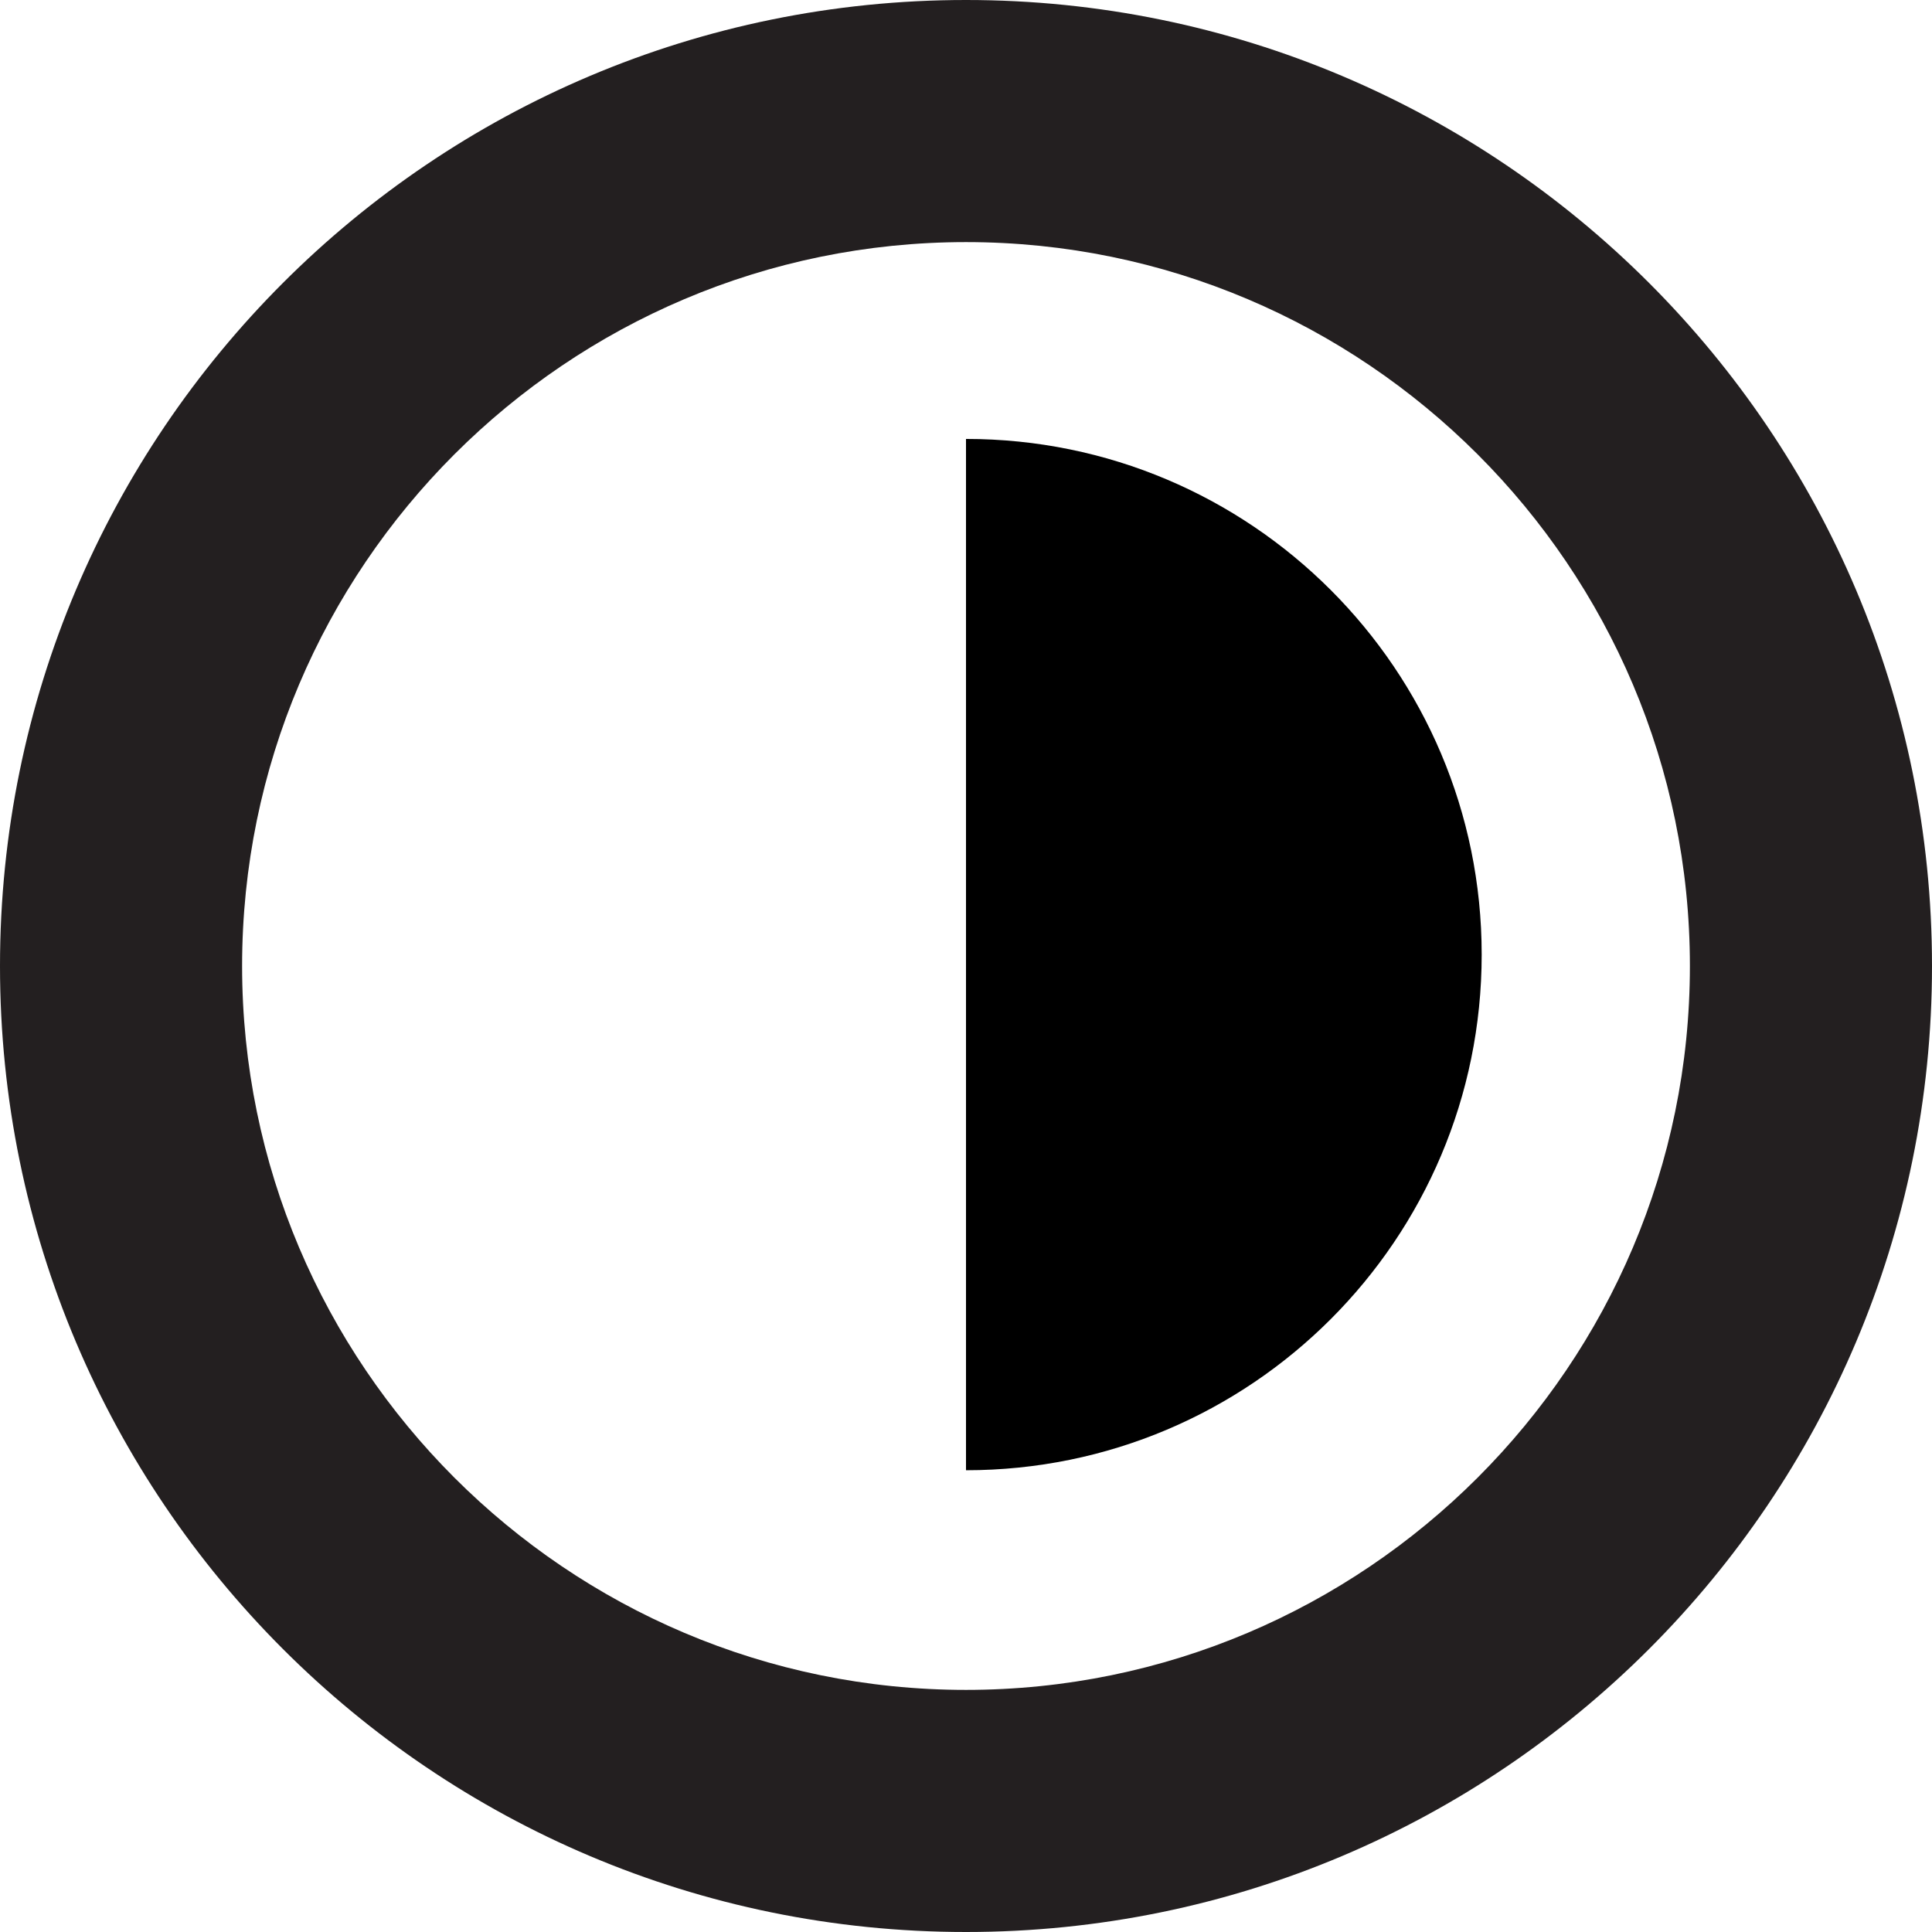
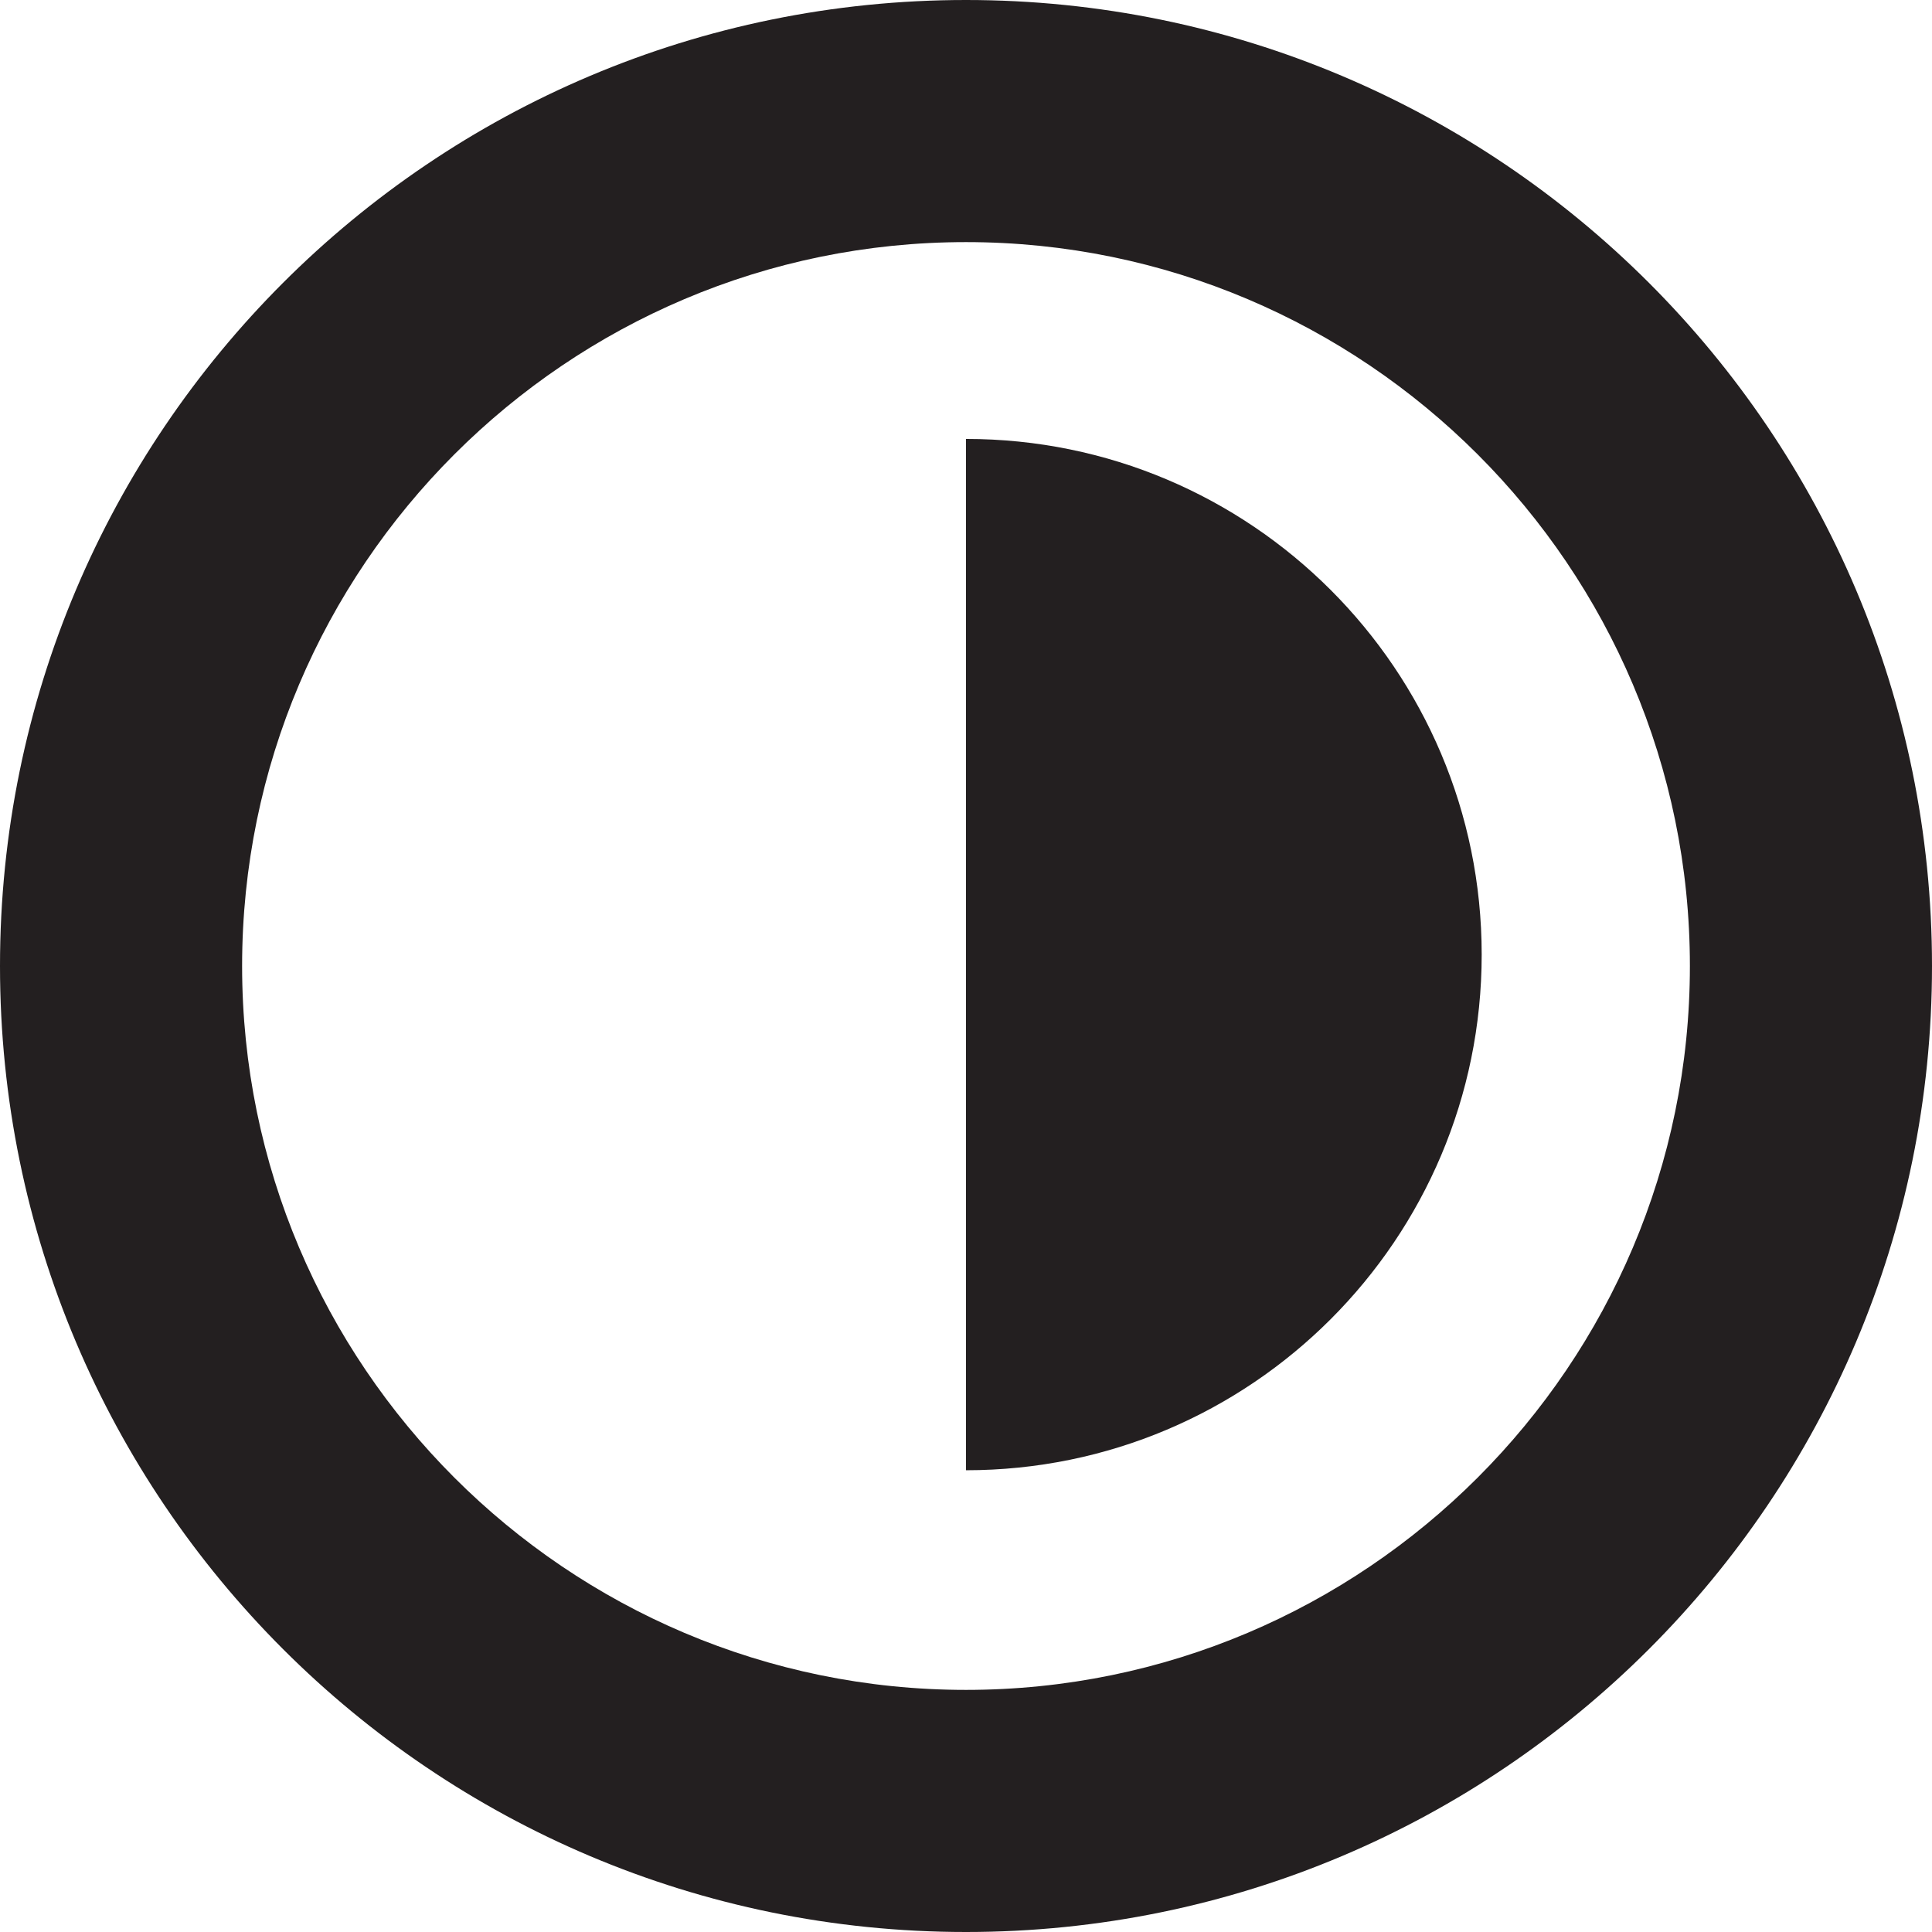
<svg xmlns="http://www.w3.org/2000/svg" version="1.0" width="31.92" height="31.92" viewBox="-35.422 -7.96 31.92 31.92">
  <path fill="#231F20" d="M-19.462-3.96c6.595 0 11.96 5.365 11.96 11.96s-5.365 11.96-11.96 11.96-11.96-5.365-11.96-11.96 5.365-11.96 11.96-11.96m0-4c-8.814 0-15.96 7.145-15.96 15.96 0 8.813 7.146 15.96 15.96 15.96S-3.502 16.813-3.502 8c0-8.815-7.146-15.96-15.96-15.96z" />
-   <path d="M-19.462 16.331a8.519 8.519 0 008.52-8.52 8.518 8.518 0 00-8.52-8.519" />
+   <path fill="#231F20" d="M-19.462 16.331a8.519 8.519 0 008.52-8.52 8.518 8.518 0 00-8.52-8.519" />
</svg>
